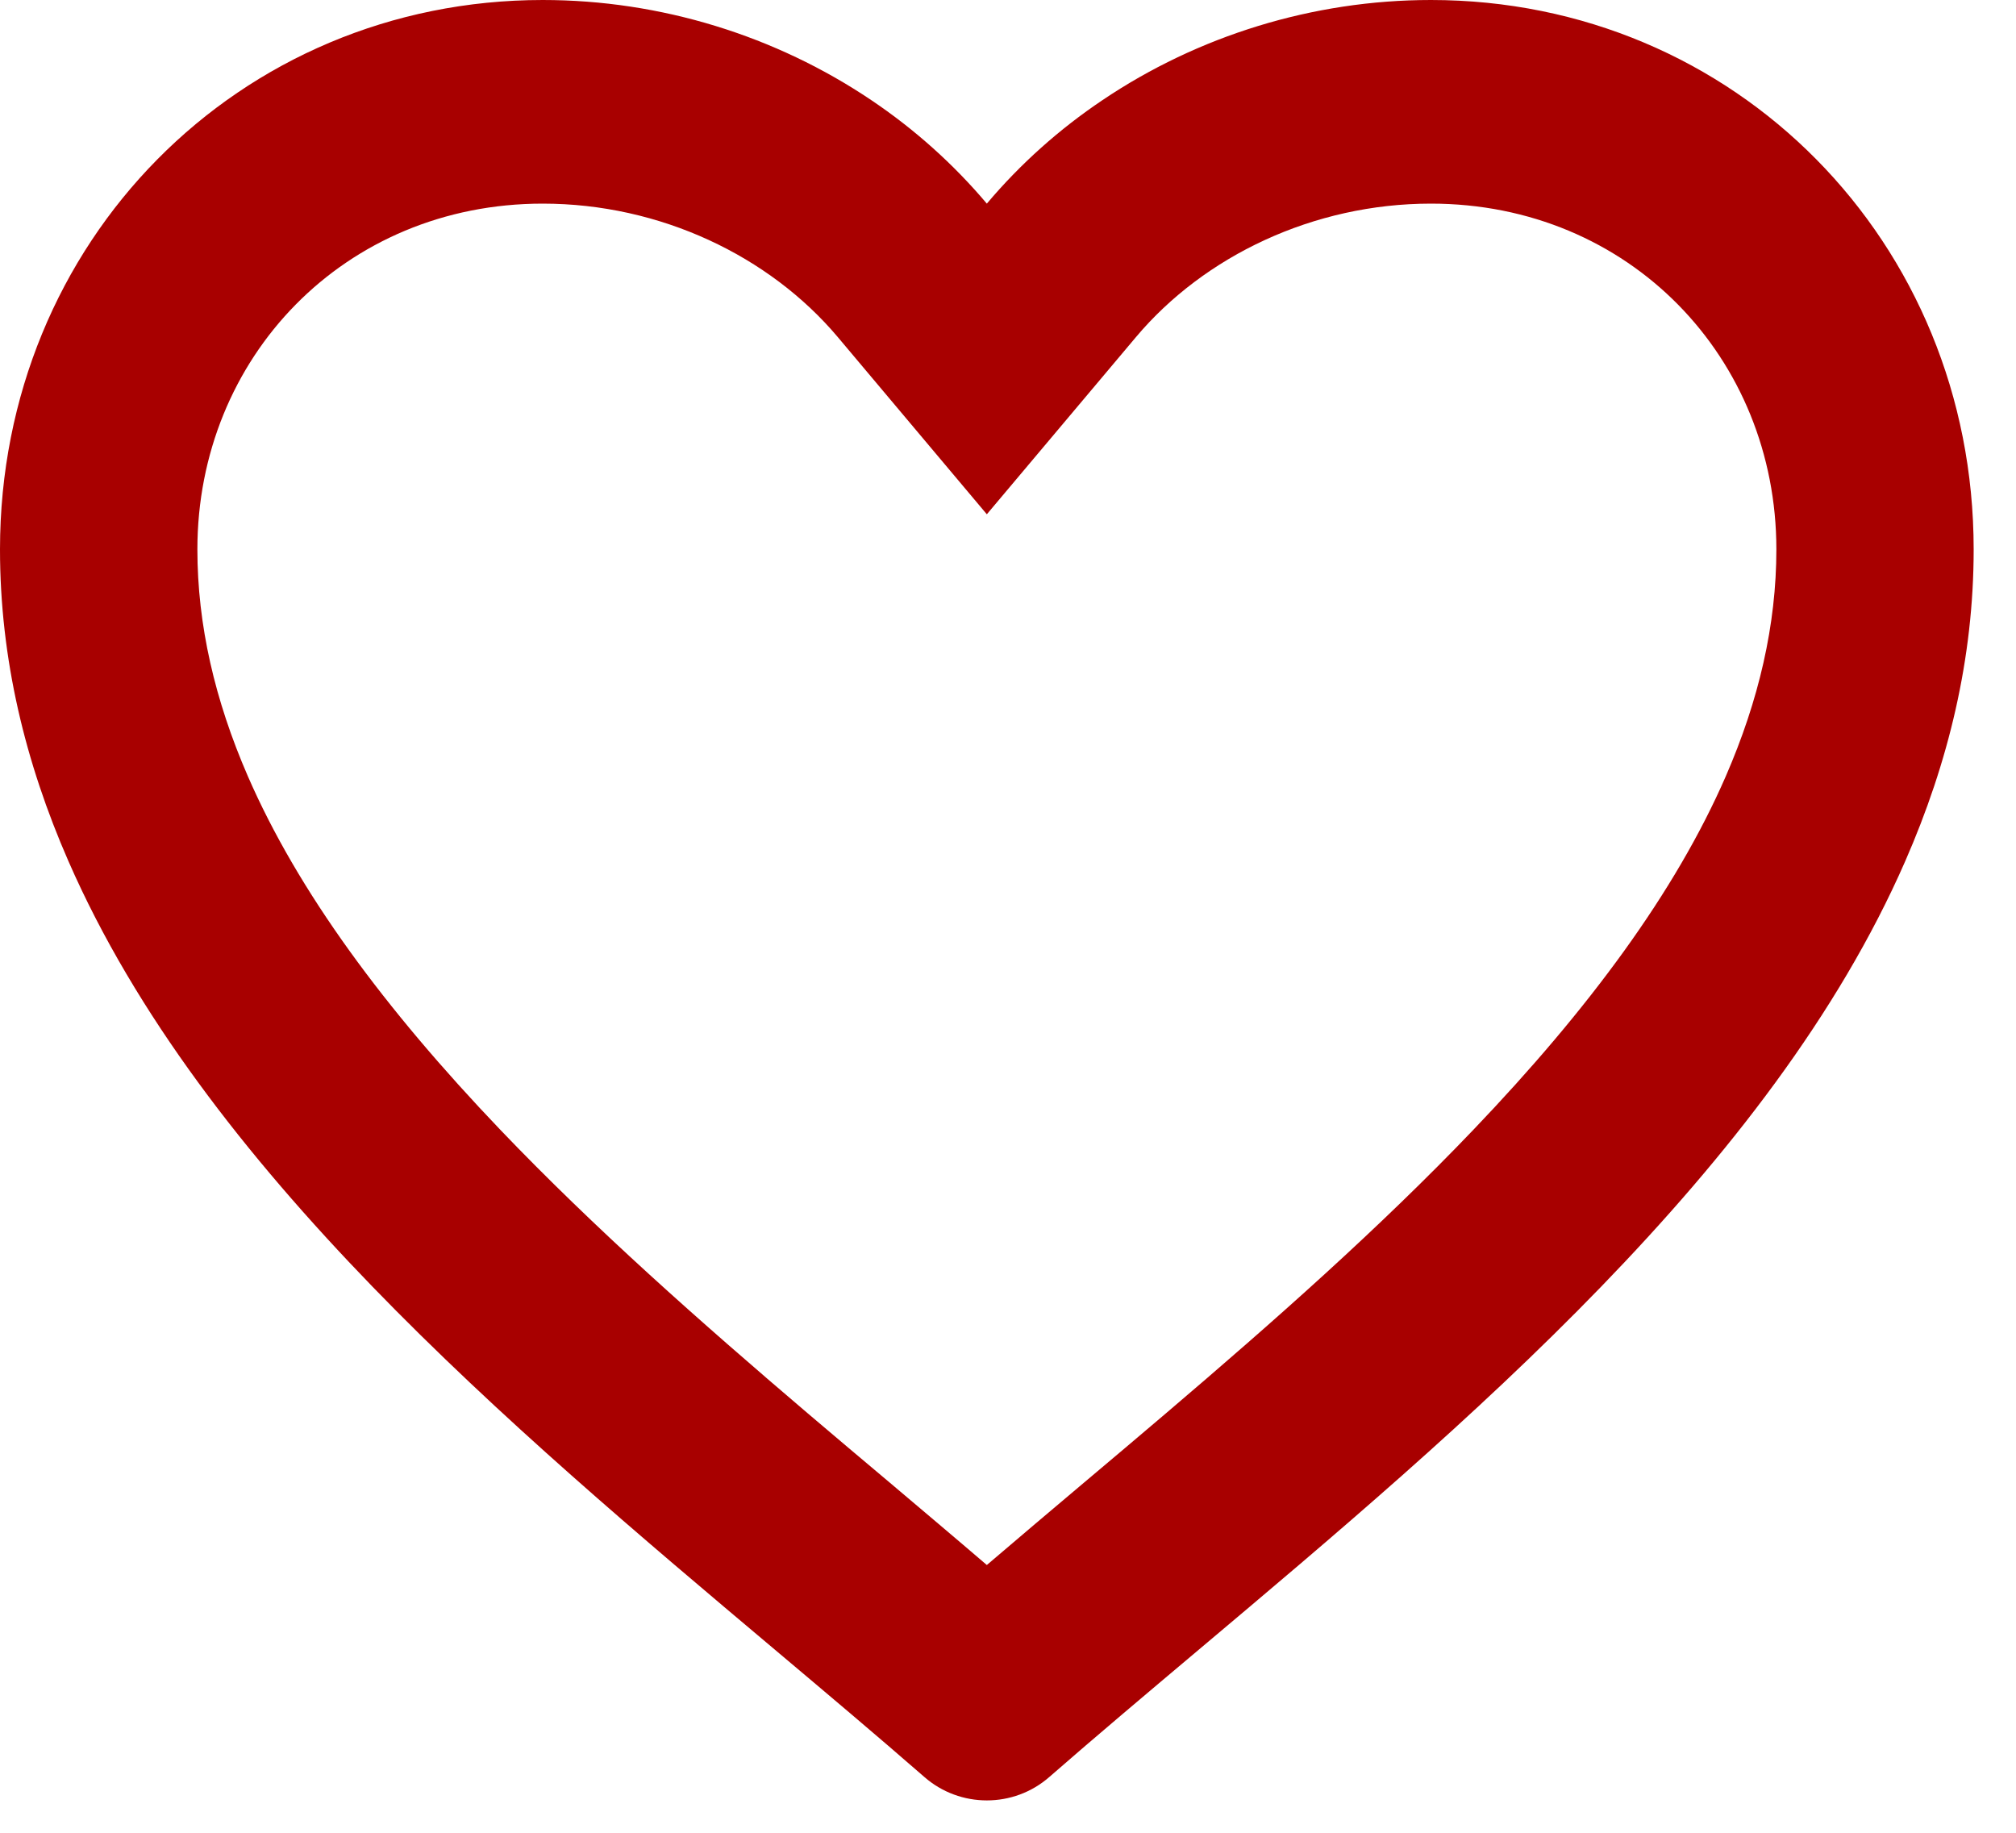
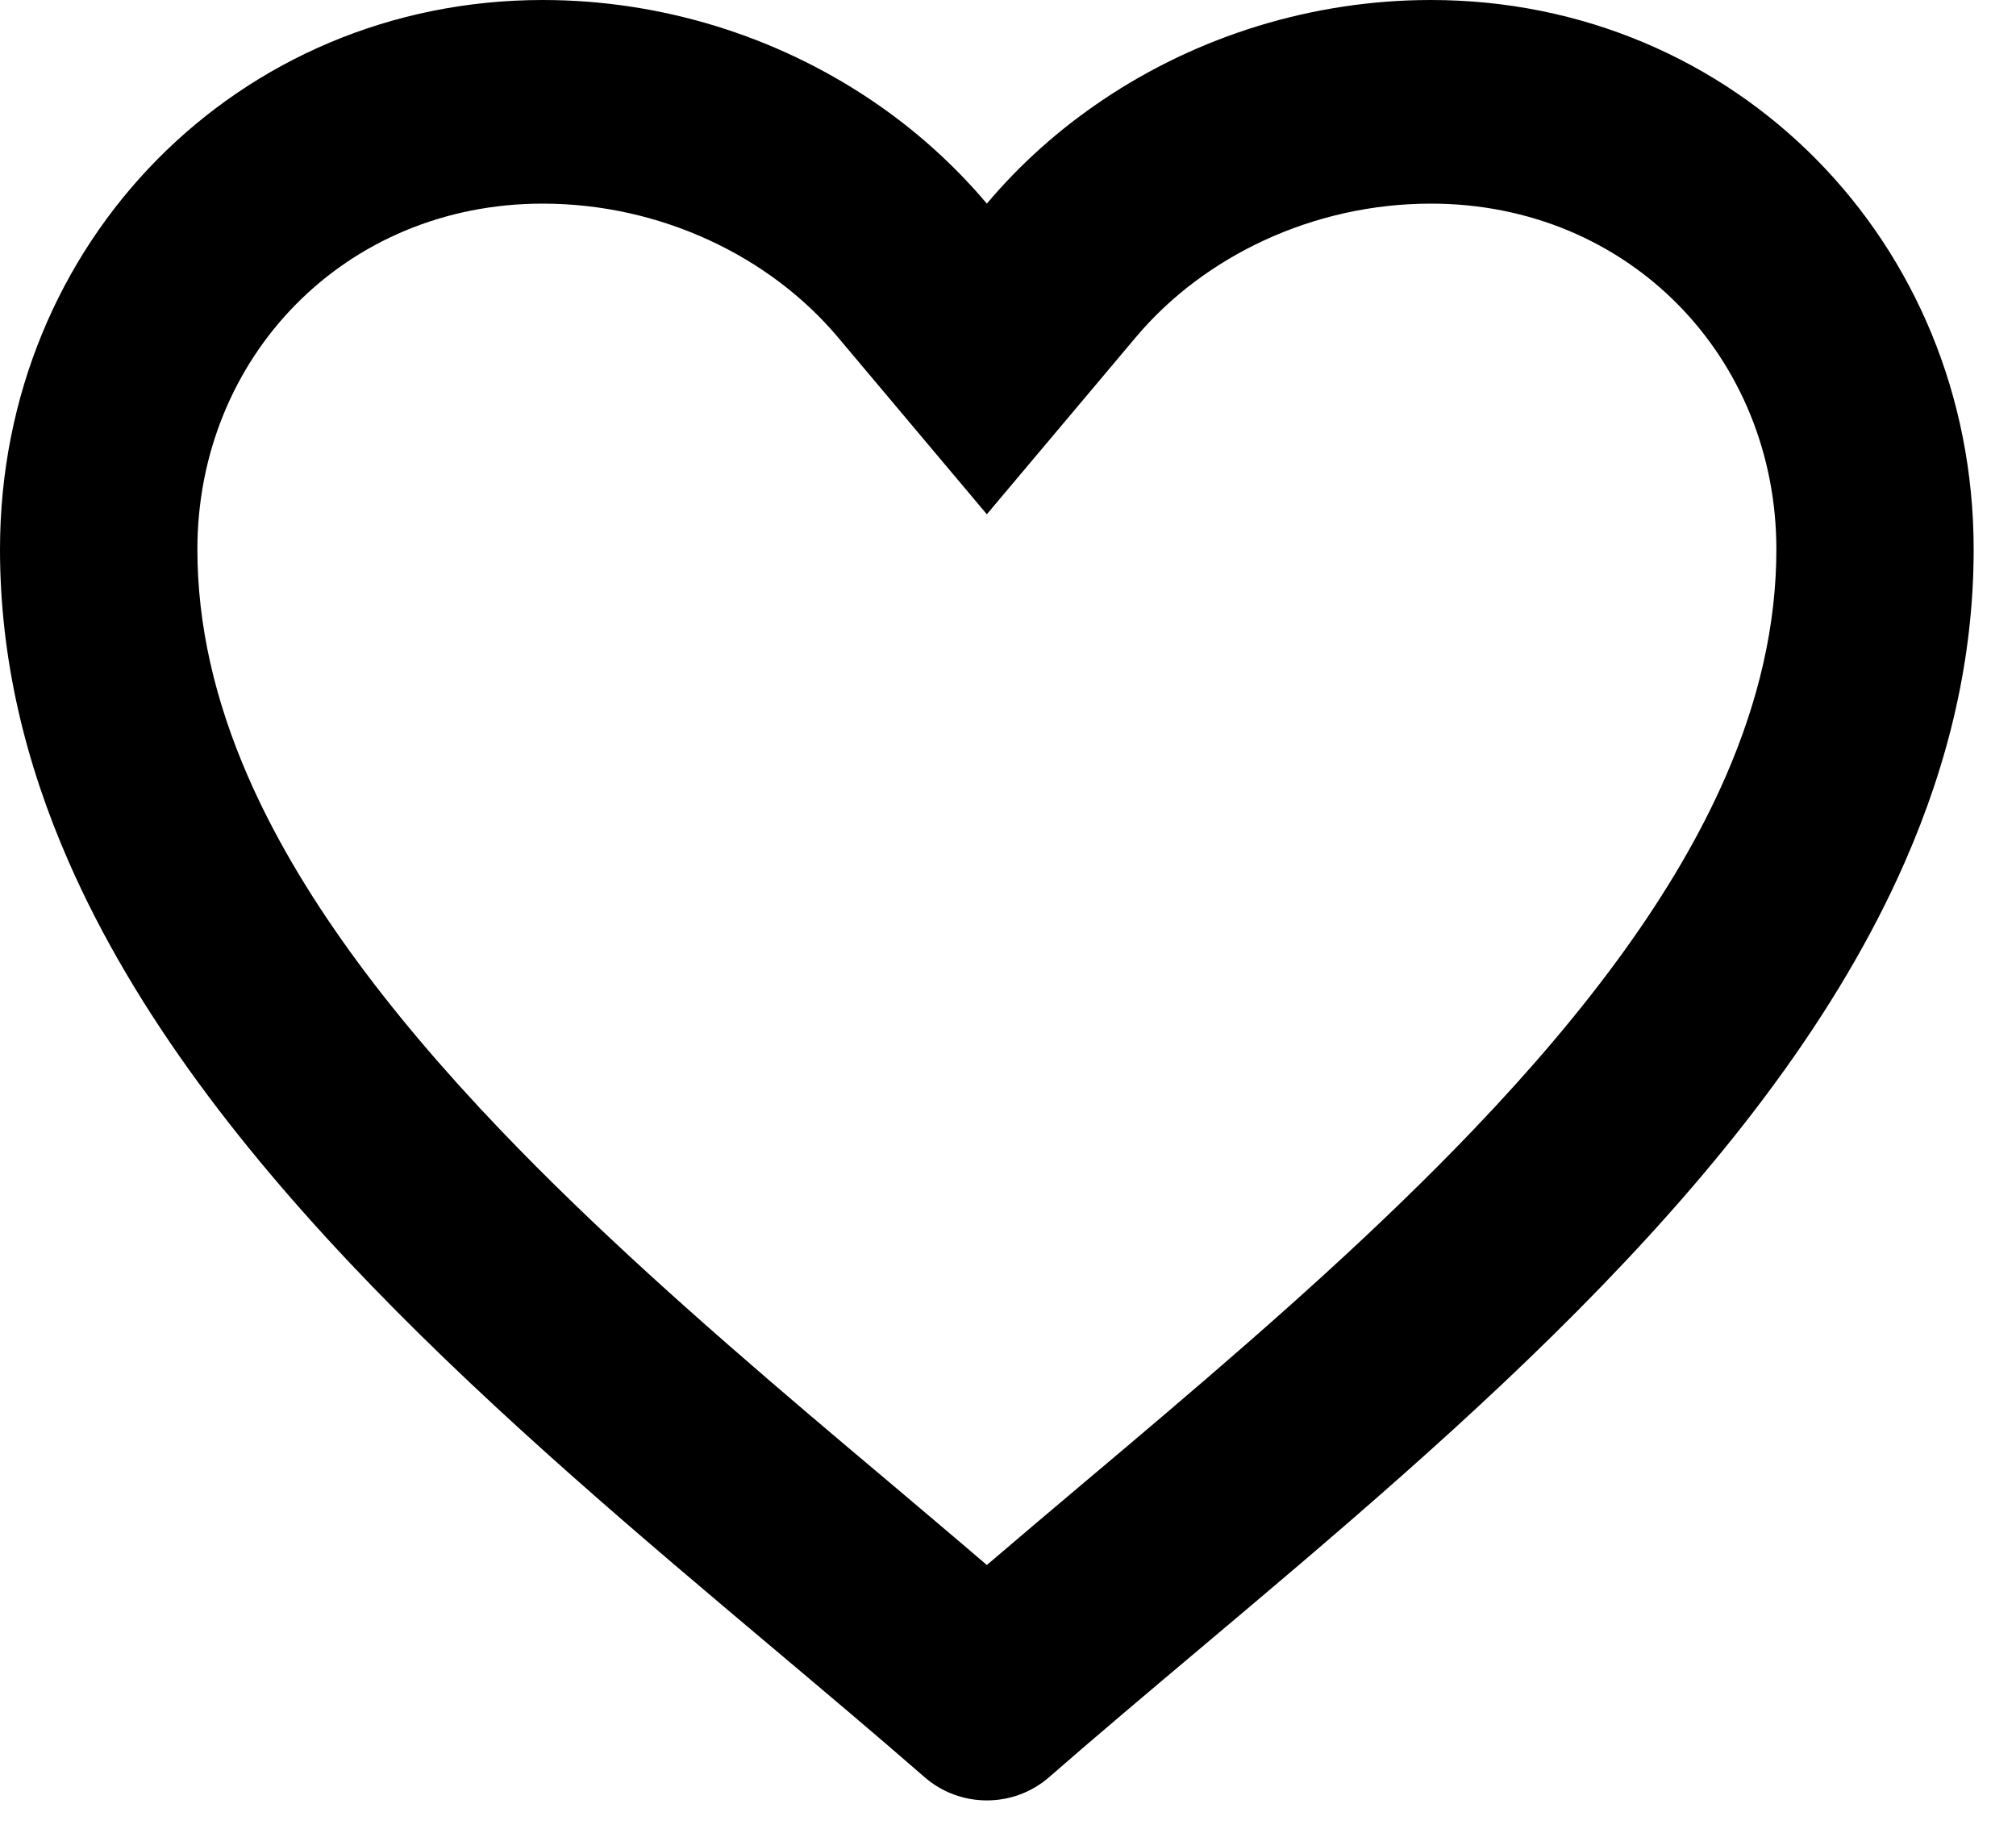
<svg xmlns="http://www.w3.org/2000/svg" width="22" height="20" viewBox="0 0 22 20" fill="none">
-   <path fill-rule="evenodd" clip-rule="evenodd" d="M10.769 2.222C10.403 1.788 9.977 1.408 9.507 1.092C8.467 0.392 7.213 0 5.923 0C2.606 0 0 2.638 0 5.995C0 7.187 0.275 8.32 0.747 9.398C2.21 12.743 5.563 15.566 8.449 17.996C9.019 18.476 9.571 18.941 10.087 19.391C10.477 19.732 11.062 19.732 11.451 19.391C11.967 18.941 12.519 18.476 13.089 17.996C15.975 15.566 19.328 12.743 20.791 9.398C21.263 8.32 21.538 7.187 21.538 5.995C21.538 2.638 18.932 0 15.615 0C14.325 0 13.071 0.392 12.032 1.092C11.561 1.408 11.135 1.788 10.769 2.222ZM10.769 17.078C11.117 16.78 11.472 16.481 11.827 16.181C12.127 15.928 12.428 15.675 12.722 15.424C13.902 14.419 15.057 13.398 16.079 12.328C17.345 11.004 18.285 9.729 18.833 8.471C19.194 7.641 19.385 6.818 19.385 5.995C19.385 3.905 17.782 2.222 15.615 2.222C14.335 2.222 13.141 2.793 12.396 3.679L10.769 5.612L9.143 3.679C8.397 2.793 7.203 2.222 5.923 2.222C3.756 2.222 2.154 3.905 2.154 5.995C2.154 6.818 2.344 7.641 2.705 8.471C3.253 9.729 4.194 11.004 5.459 12.328C6.482 13.398 7.636 14.419 8.816 15.424C9.111 15.675 9.411 15.928 9.712 16.181C10.066 16.481 10.422 16.78 10.769 17.078Z" fill="#A80000" />
+   <path fill-rule="evenodd" clip-rule="evenodd" d="M10.769 2.222C10.403 1.788 9.977 1.408 9.507 1.092C8.467 0.392 7.213 0 5.923 0C2.606 0 0 2.638 0 5.995C0 7.187 0.275 8.32 0.747 9.398C2.21 12.743 5.563 15.566 8.449 17.996C9.019 18.476 9.571 18.941 10.087 19.391C10.477 19.732 11.062 19.732 11.451 19.391C11.967 18.941 12.519 18.476 13.089 17.996C15.975 15.566 19.328 12.743 20.791 9.398C21.263 8.32 21.538 7.187 21.538 5.995C21.538 2.638 18.932 0 15.615 0C14.325 0 13.071 0.392 12.032 1.092C11.561 1.408 11.135 1.788 10.769 2.222ZM10.769 17.078C11.117 16.78 11.472 16.481 11.827 16.181C12.127 15.928 12.428 15.675 12.722 15.424C13.902 14.419 15.057 13.398 16.079 12.328C17.345 11.004 18.285 9.729 18.833 8.471C19.194 7.641 19.385 6.818 19.385 5.995C19.385 3.905 17.782 2.222 15.615 2.222C14.335 2.222 13.141 2.793 12.396 3.679L10.769 5.612L9.143 3.679C8.397 2.793 7.203 2.222 5.923 2.222C3.756 2.222 2.154 3.905 2.154 5.995C2.154 6.818 2.344 7.641 2.705 8.471C3.253 9.729 4.194 11.004 5.459 12.328C6.482 13.398 7.636 14.419 8.816 15.424C9.111 15.675 9.411 15.928 9.712 16.181C10.066 16.481 10.422 16.78 10.769 17.078Z" fill="currentColor" />
</svg>
